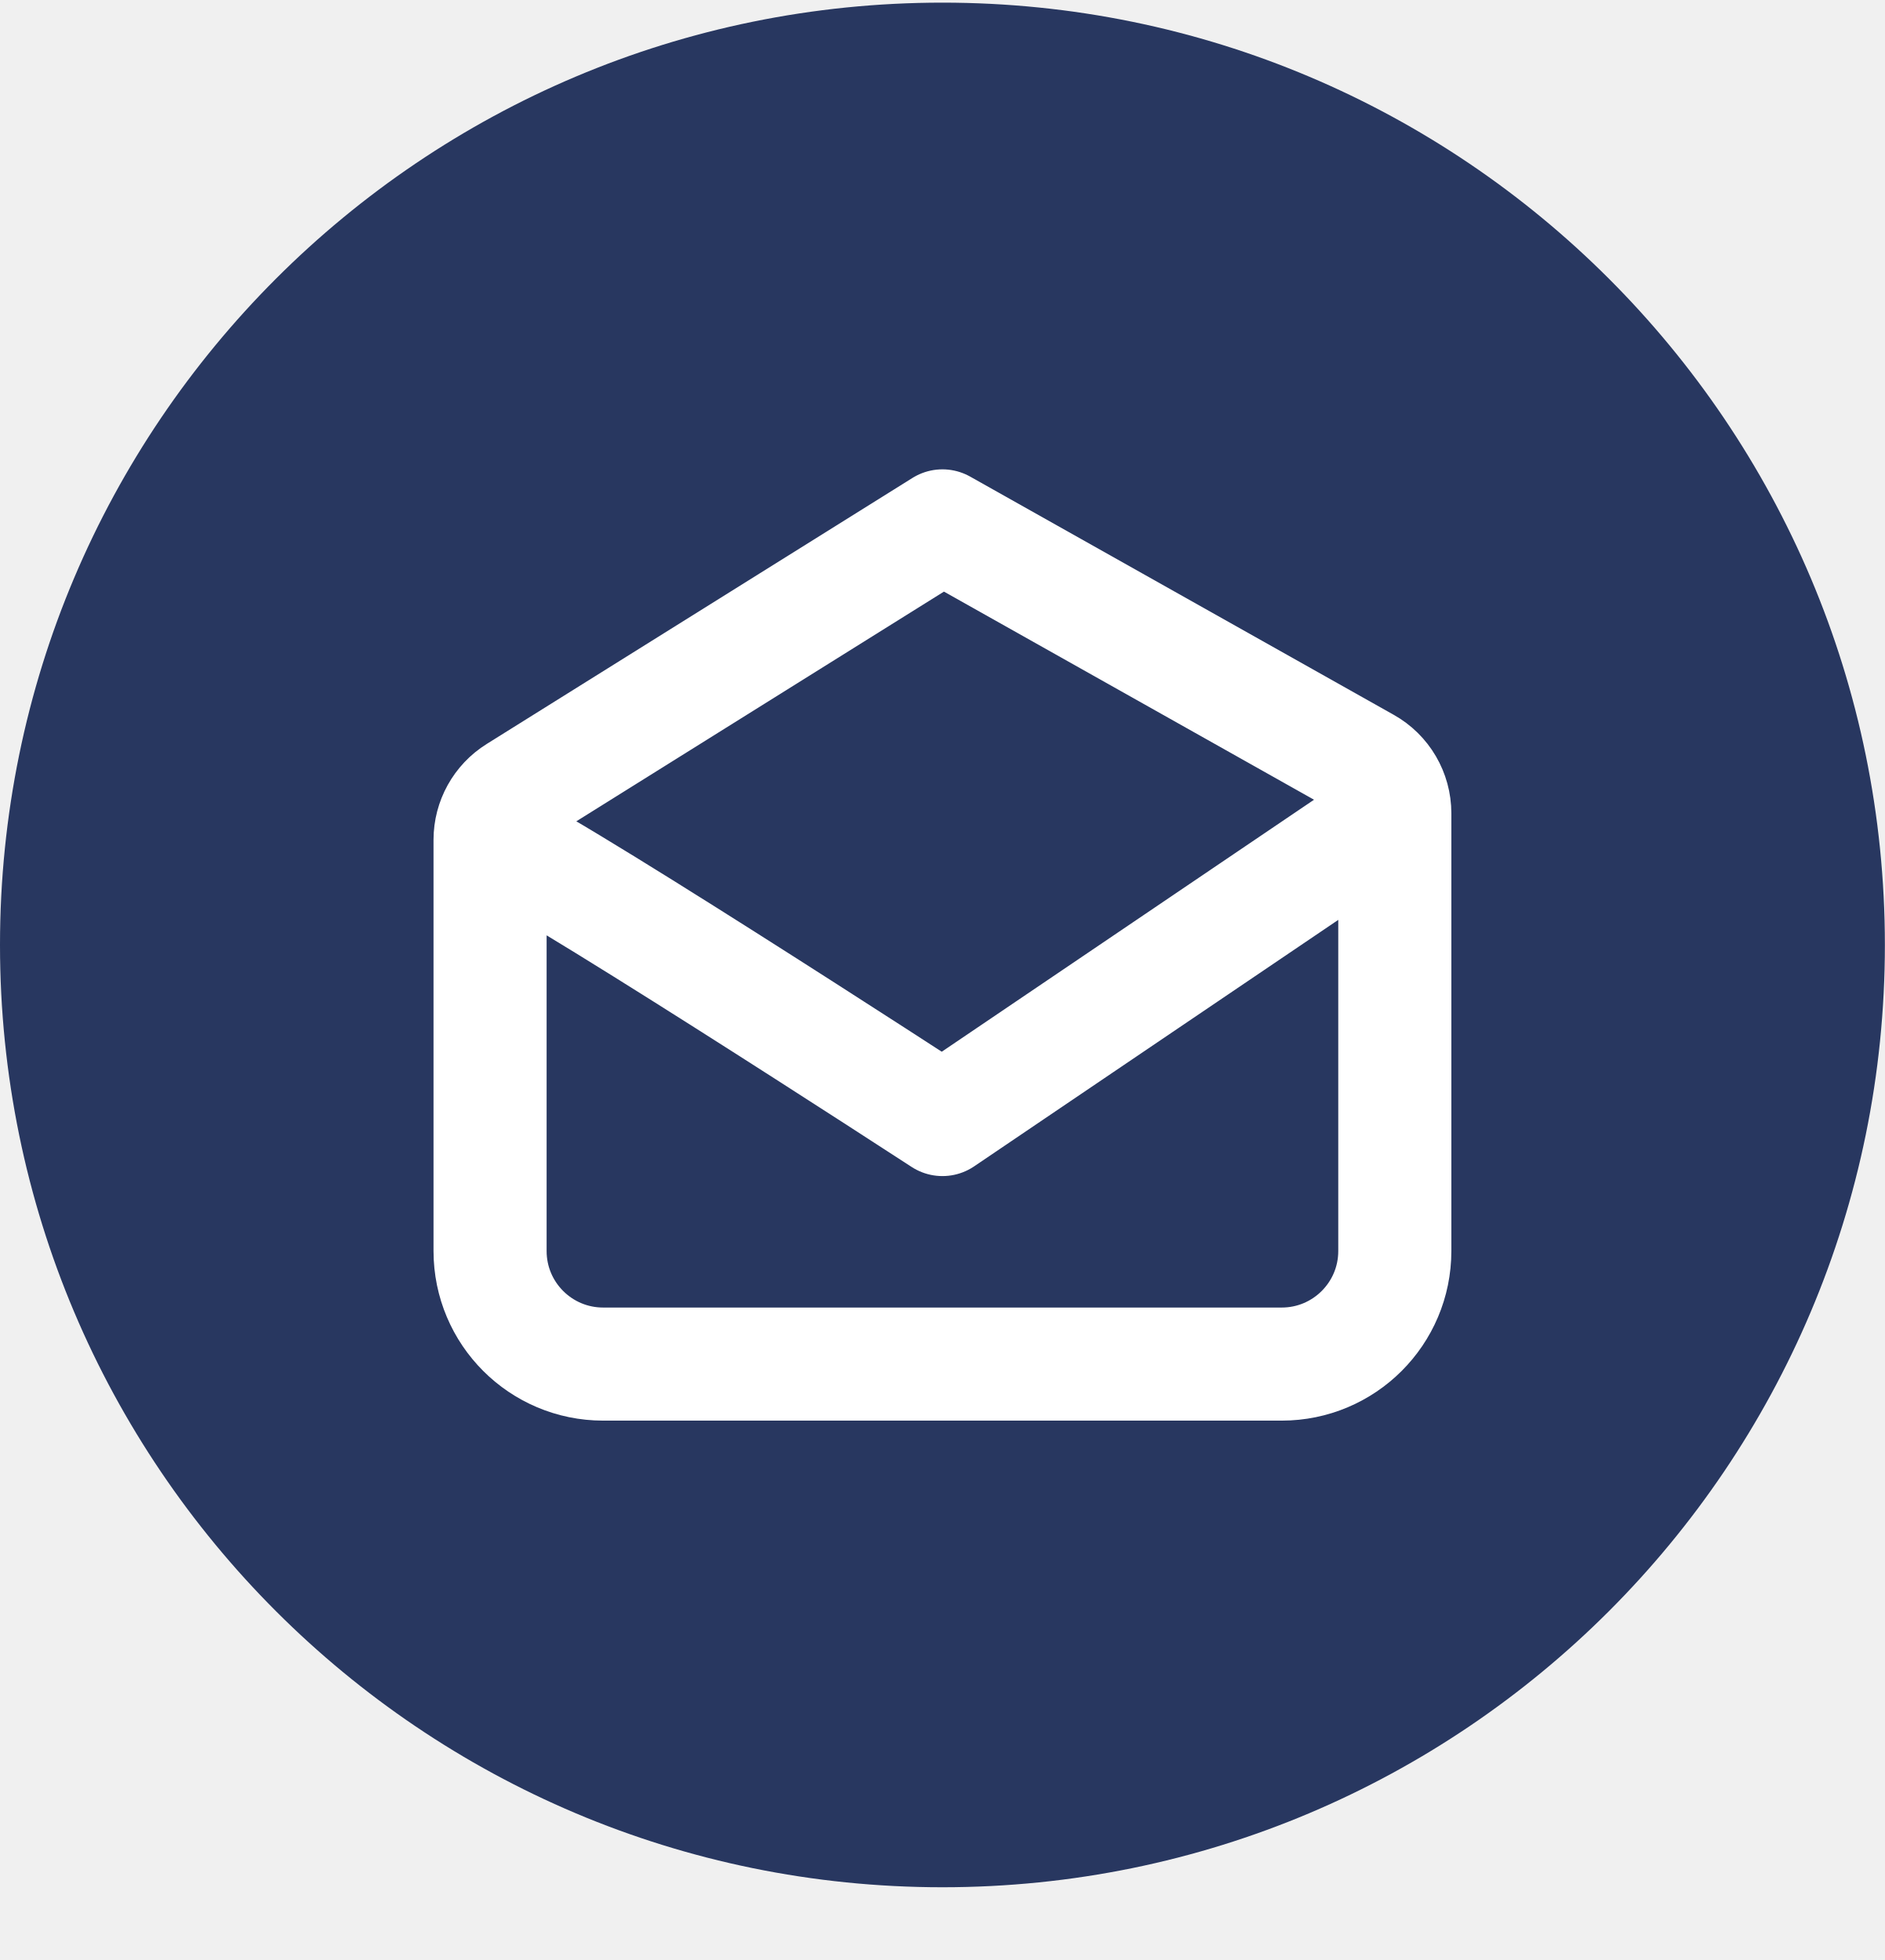
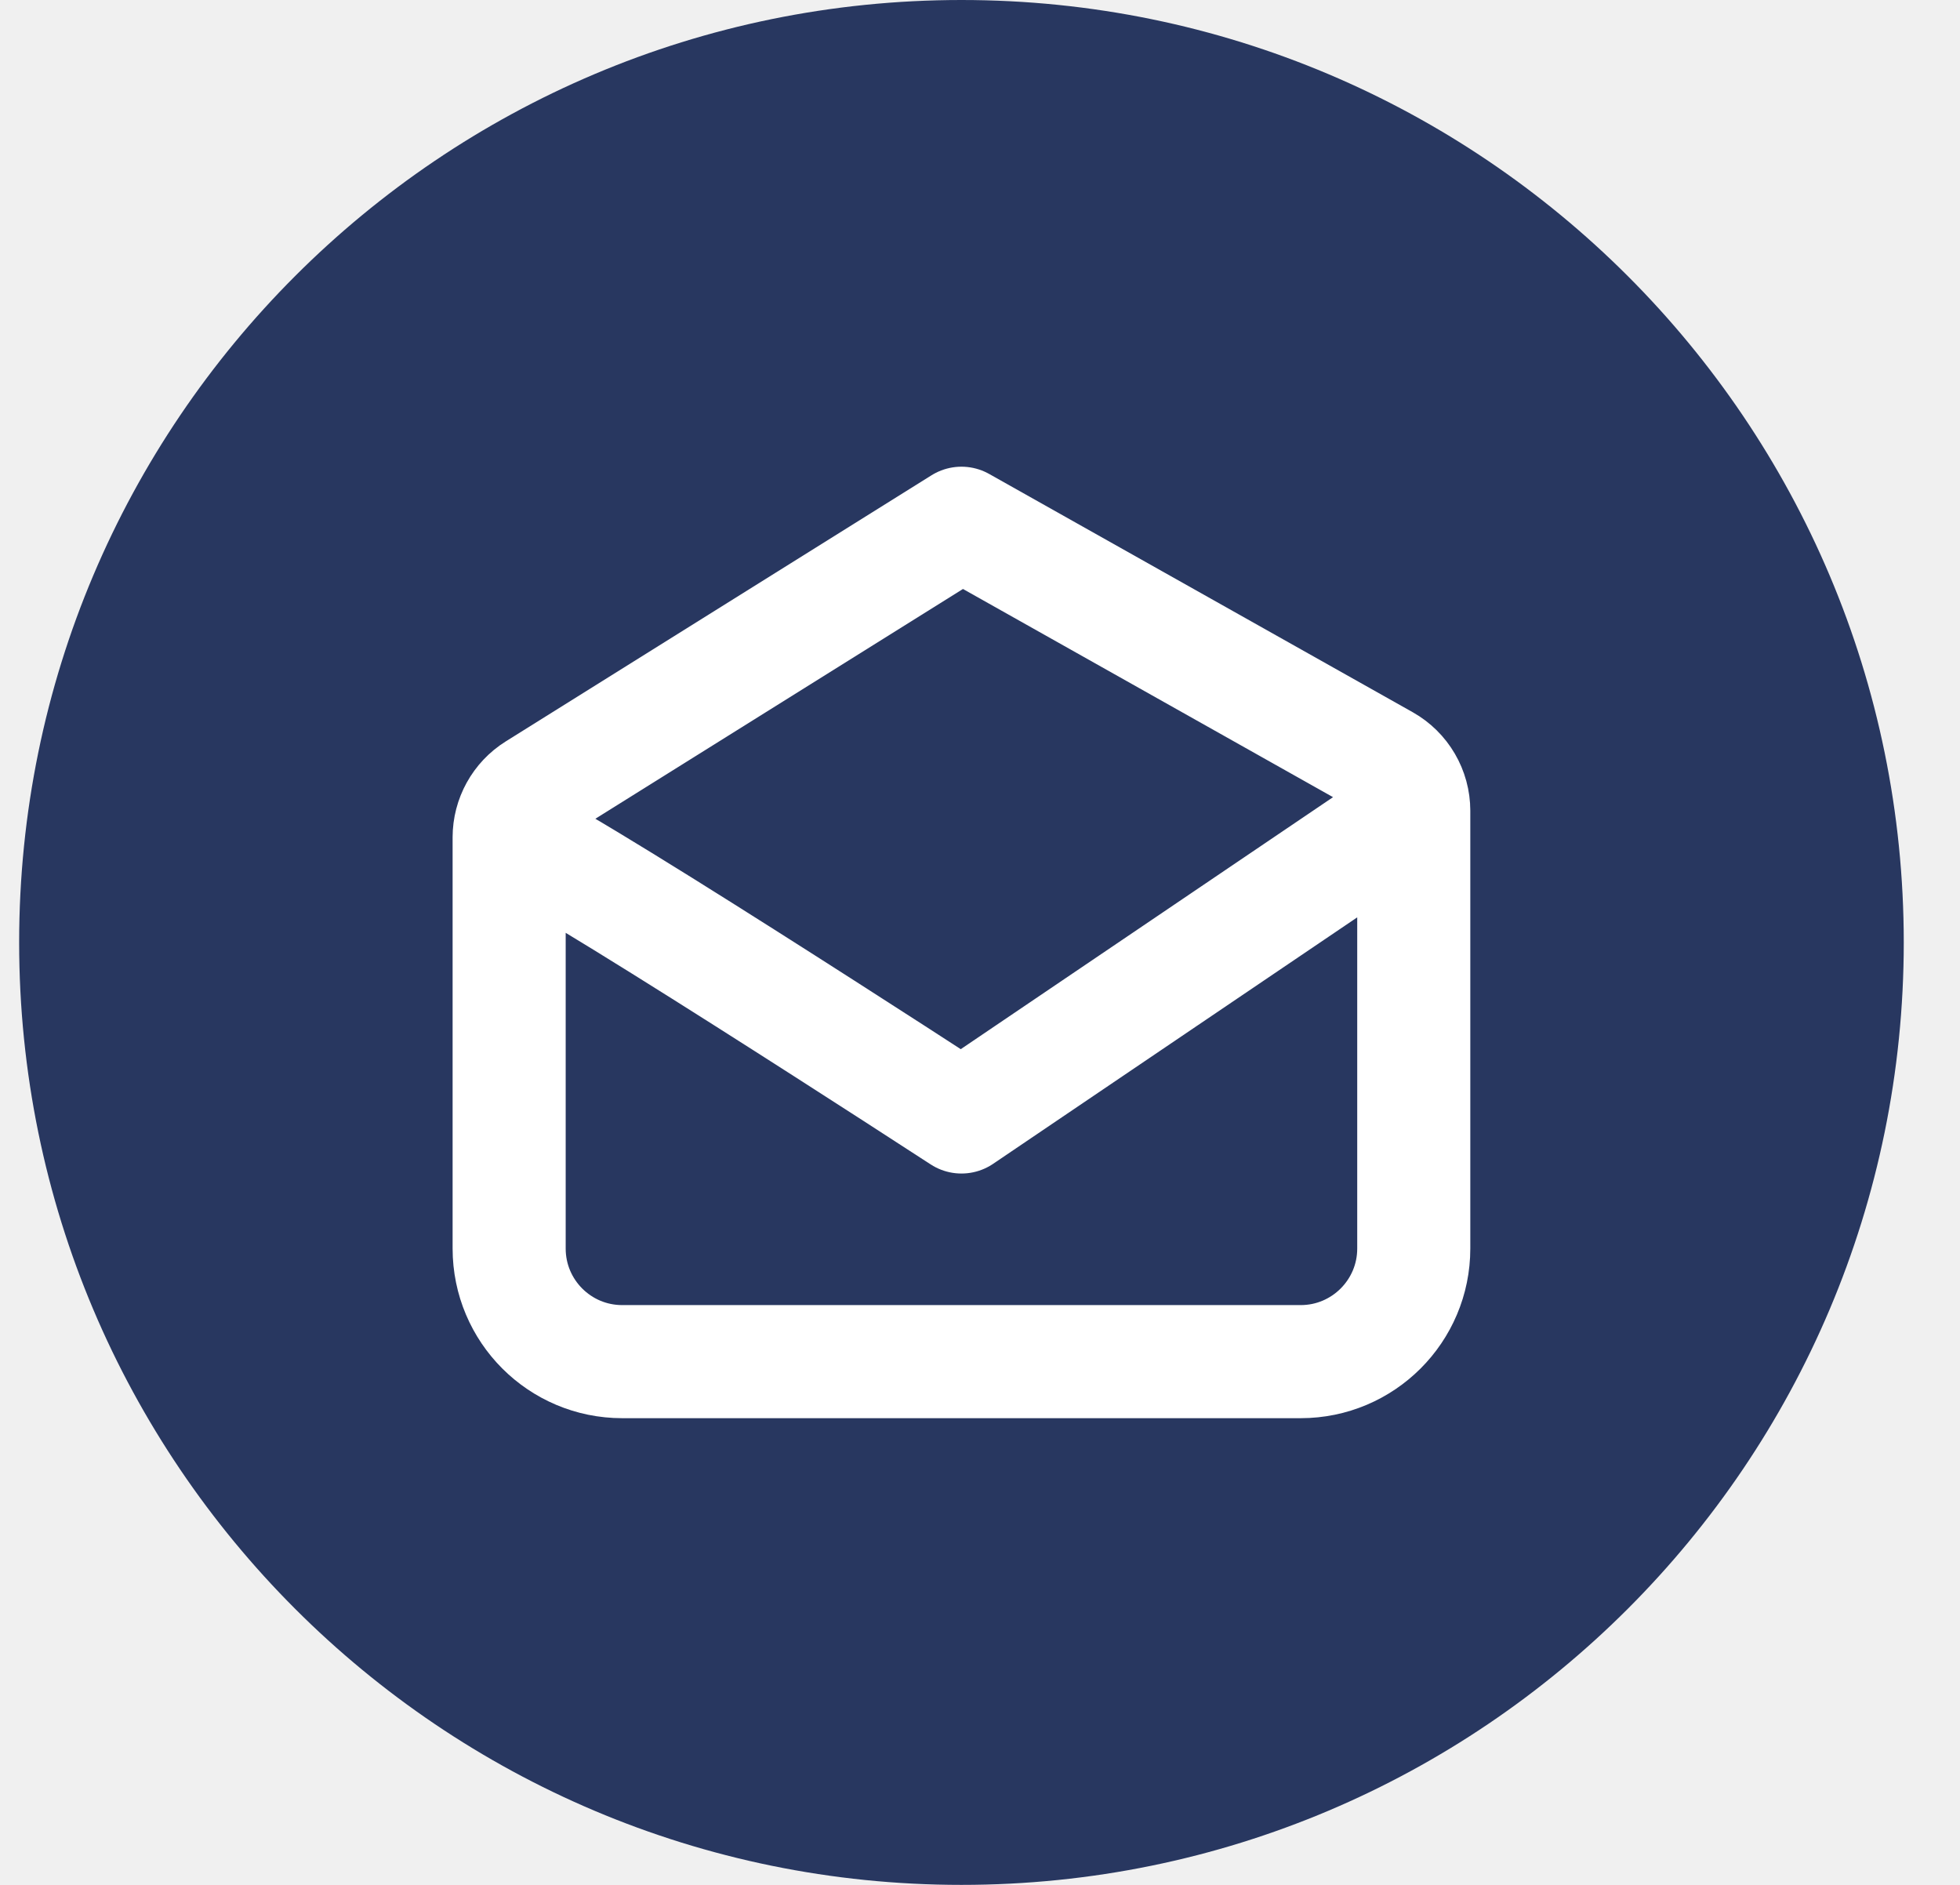
- <svg xmlns="http://www.w3.org/2000/svg" width="25" height="26" viewBox="0 0 25 26" fill="none">
-   <circle cx="12.5" cy="12.535" r="12.5" fill="#283760" />
-   <path d="M6.5 11.141C6.5 13.271 6.5 16.595 6.5 16.595C6.5 16.595 6.5 16.595 6.5 16.595C6.5 17.424 7.172 18.095 8 18.095H17C17.828 18.095 18.5 17.424 18.5 16.595V10.789M6.5 11.141C6.5 10.883 6.633 10.642 6.853 10.505L12.5 6.976L18.118 10.136C18.354 10.268 18.5 10.518 18.5 10.789M6.5 11.141C6.8 11.141 12.5 14.851 12.5 14.851L18.5 10.789" stroke="white" stroke-width="1.5" stroke-linecap="round" stroke-linejoin="round" />
+ <svg xmlns="http://www.w3.org/2000/svg" width="26" height="25" viewBox="0 0 26 25" fill="none">
+   <circle cx="12.754" cy="12.5" r="12.5" fill="#283760" />
+   <path d="M6.754 11.106C6.754 13.236 6.754 16.56 6.754 16.56C6.754 16.56 6.754 16.56 6.754 16.56C6.754 17.388 7.425 18.06 8.254 18.06H17.254C18.082 18.06 18.754 17.388 18.754 16.56V10.754M6.754 11.106C6.754 10.848 6.887 10.607 7.106 10.47L12.754 6.94L18.372 10.1C18.608 10.233 18.754 10.483 18.754 10.754M6.754 11.106C7.054 11.106 12.754 14.815 12.754 14.815L18.754 10.754" stroke="white" stroke-width="1.5" stroke-linecap="round" stroke-linejoin="round" />
</svg>
